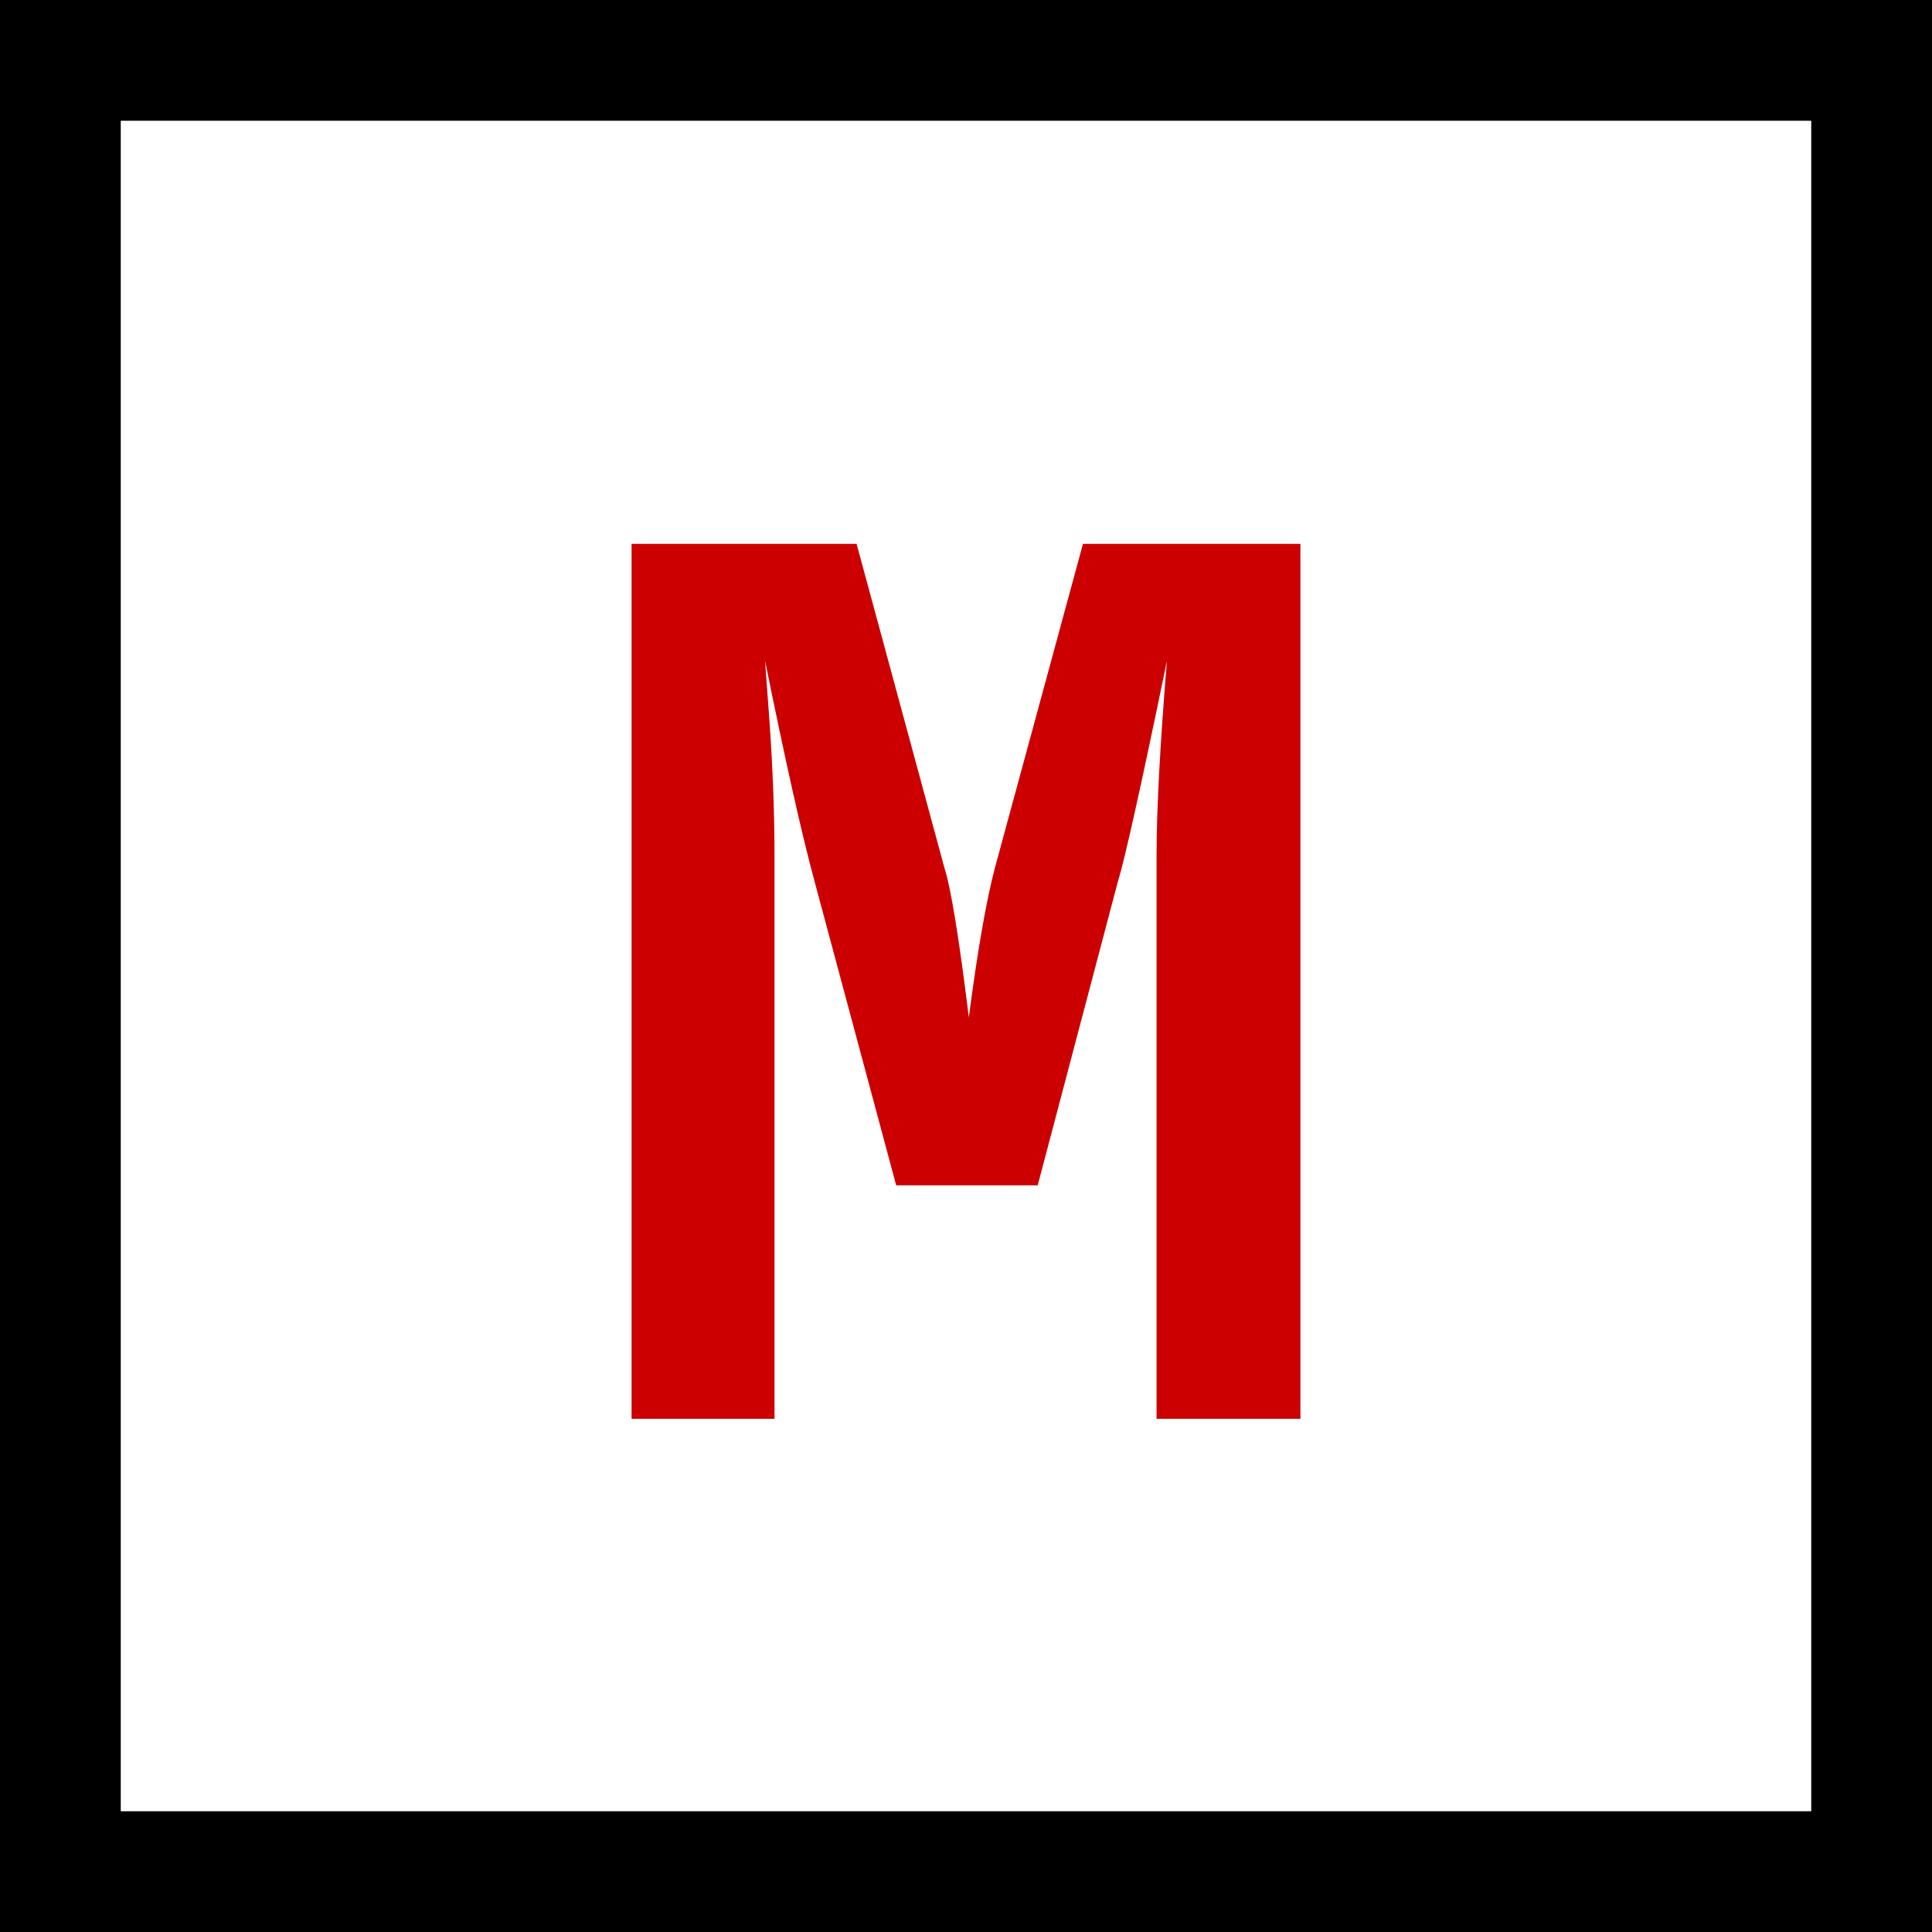
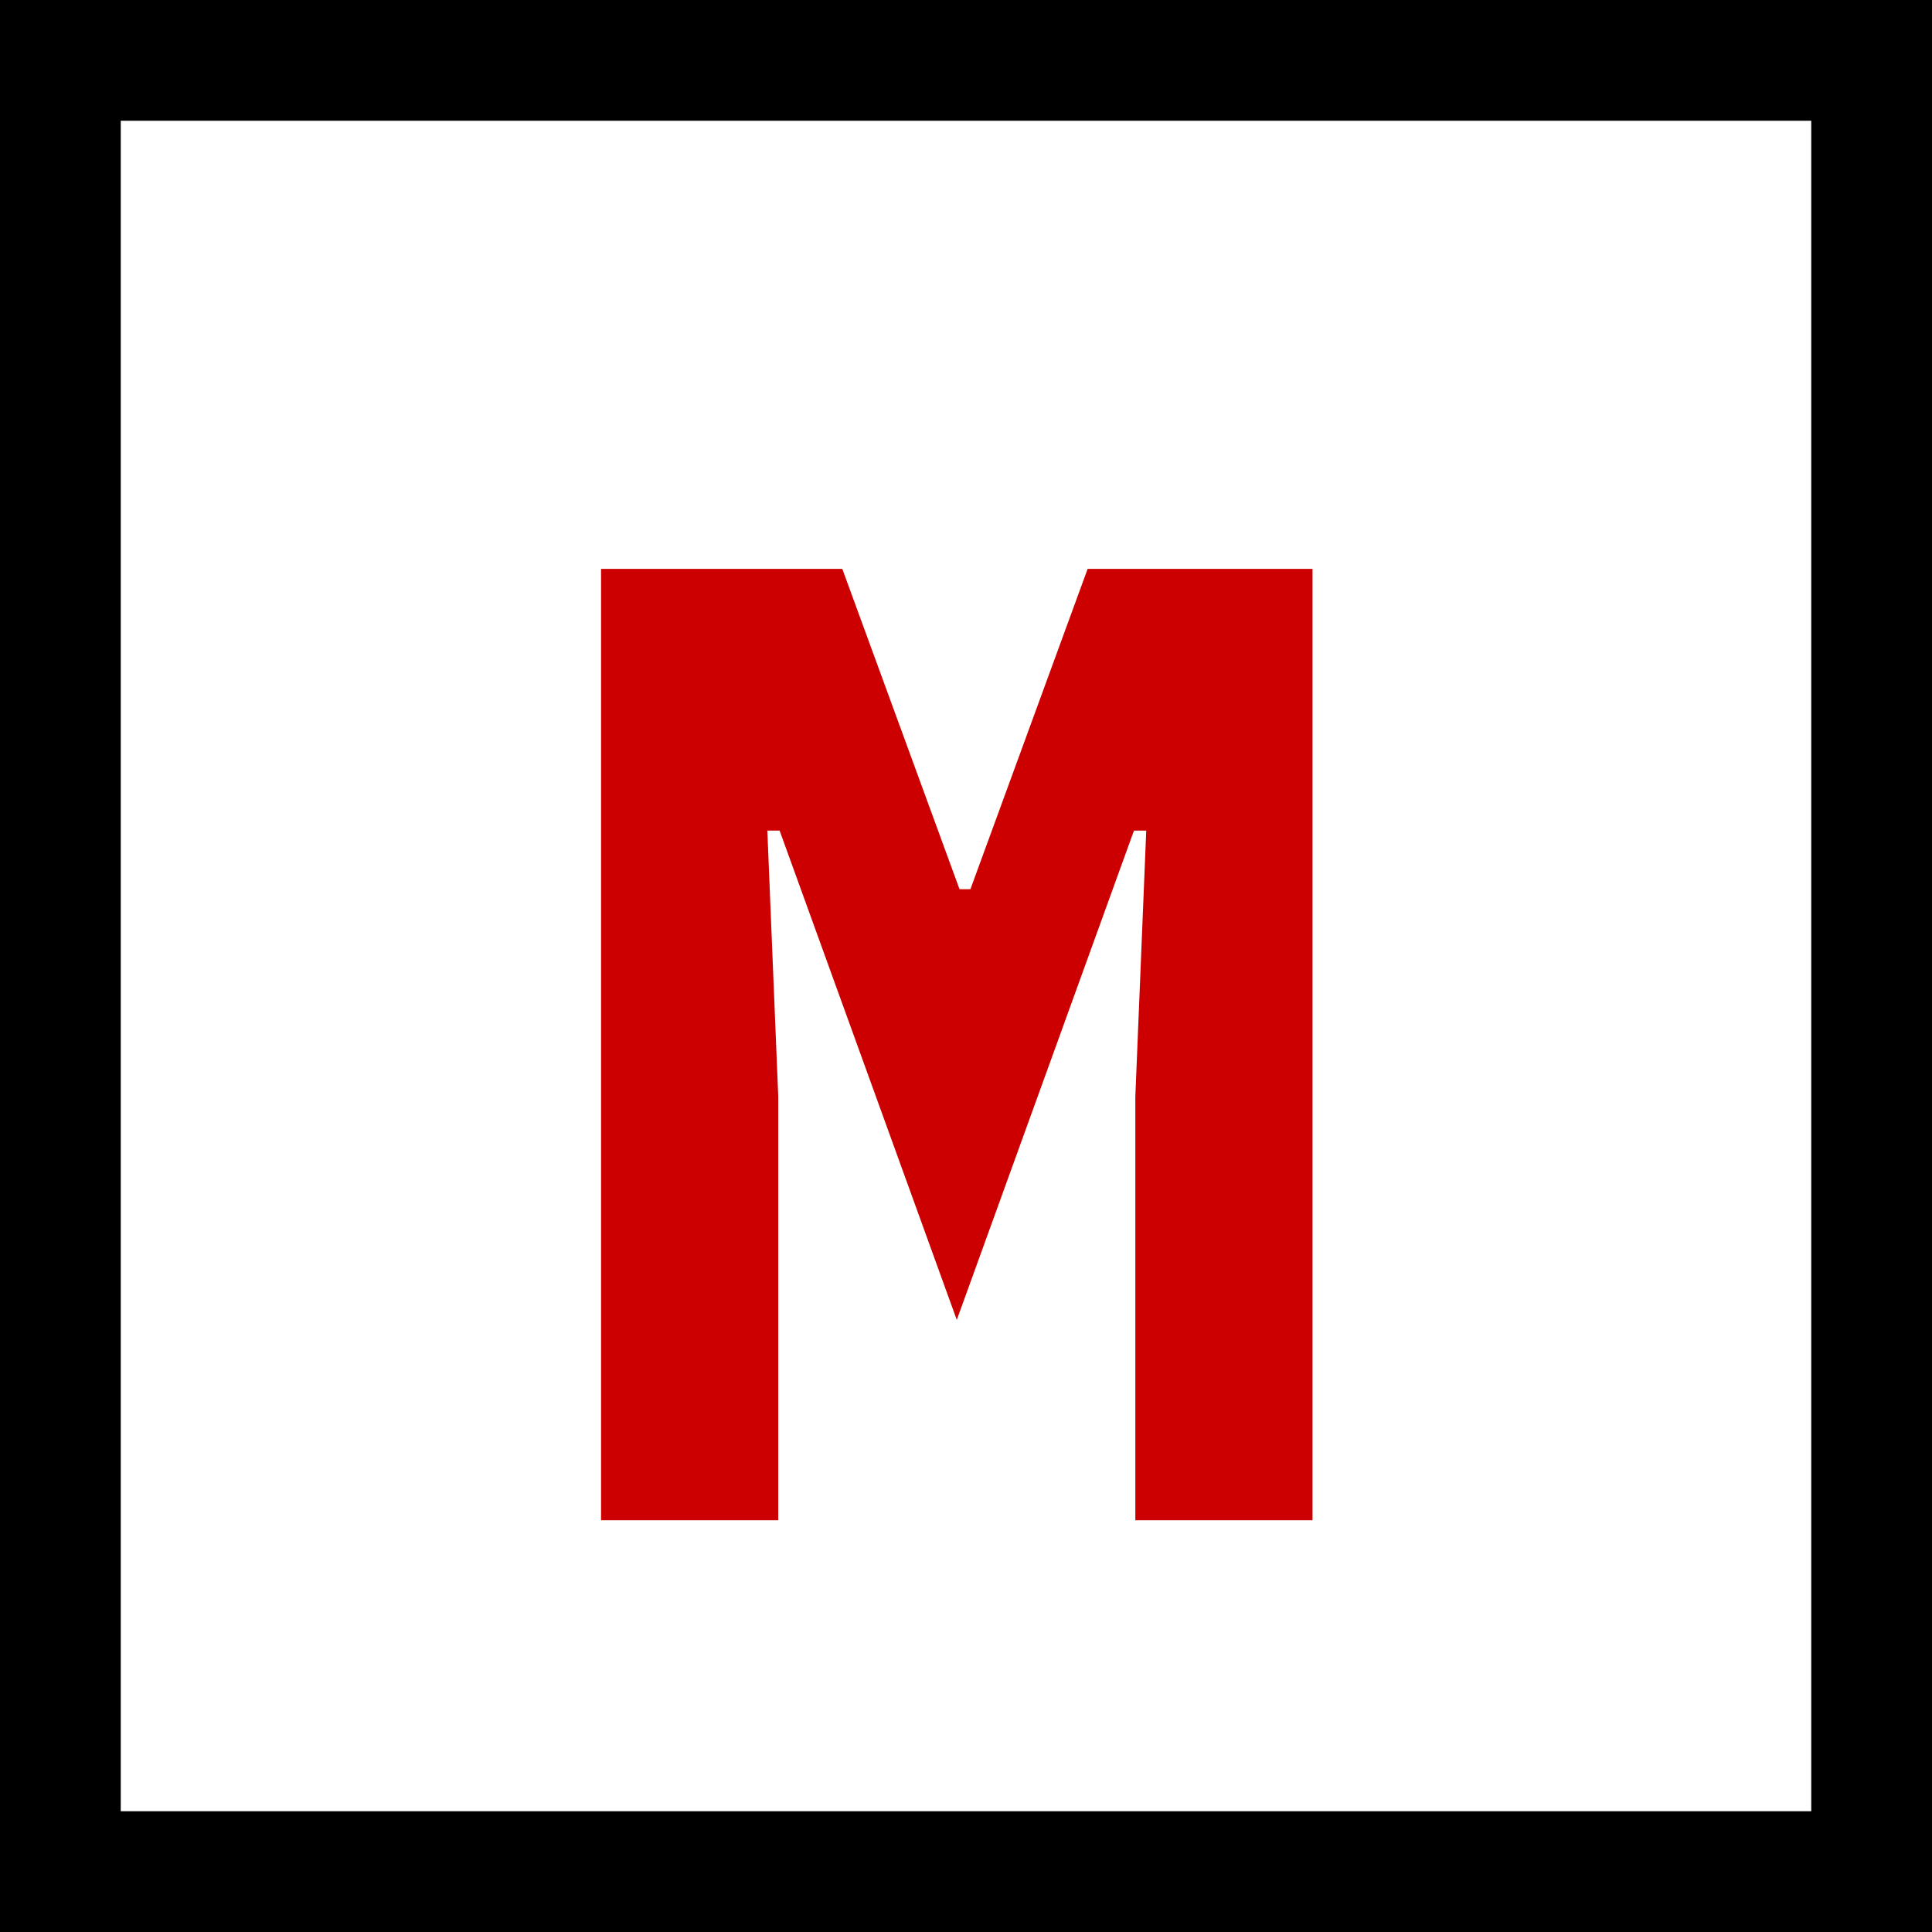
<svg xmlns="http://www.w3.org/2000/svg" viewBox="0 0 64 64">
  <rect width="64" height="64" fill="#fff" />
  <rect x="2" y="2" width="60" height="60" fill="none" stroke="#000" stroke-width="4" />
-   <text x="32" y="47" font-family="Courier New,Courier,monospace" font-weight="bold" font-size="44" text-anchor="middle" fill="#c00">M</text>
+   <path fill="#cc0000" transform="matrix(0.04515 0 0 -0.04515 18.15 50.36)" d="M431 0H561V698H396L310 463H302L216 698H39V0H169V311L161 506H170L300 147L430 506H439L431 311Z" />
</svg>
